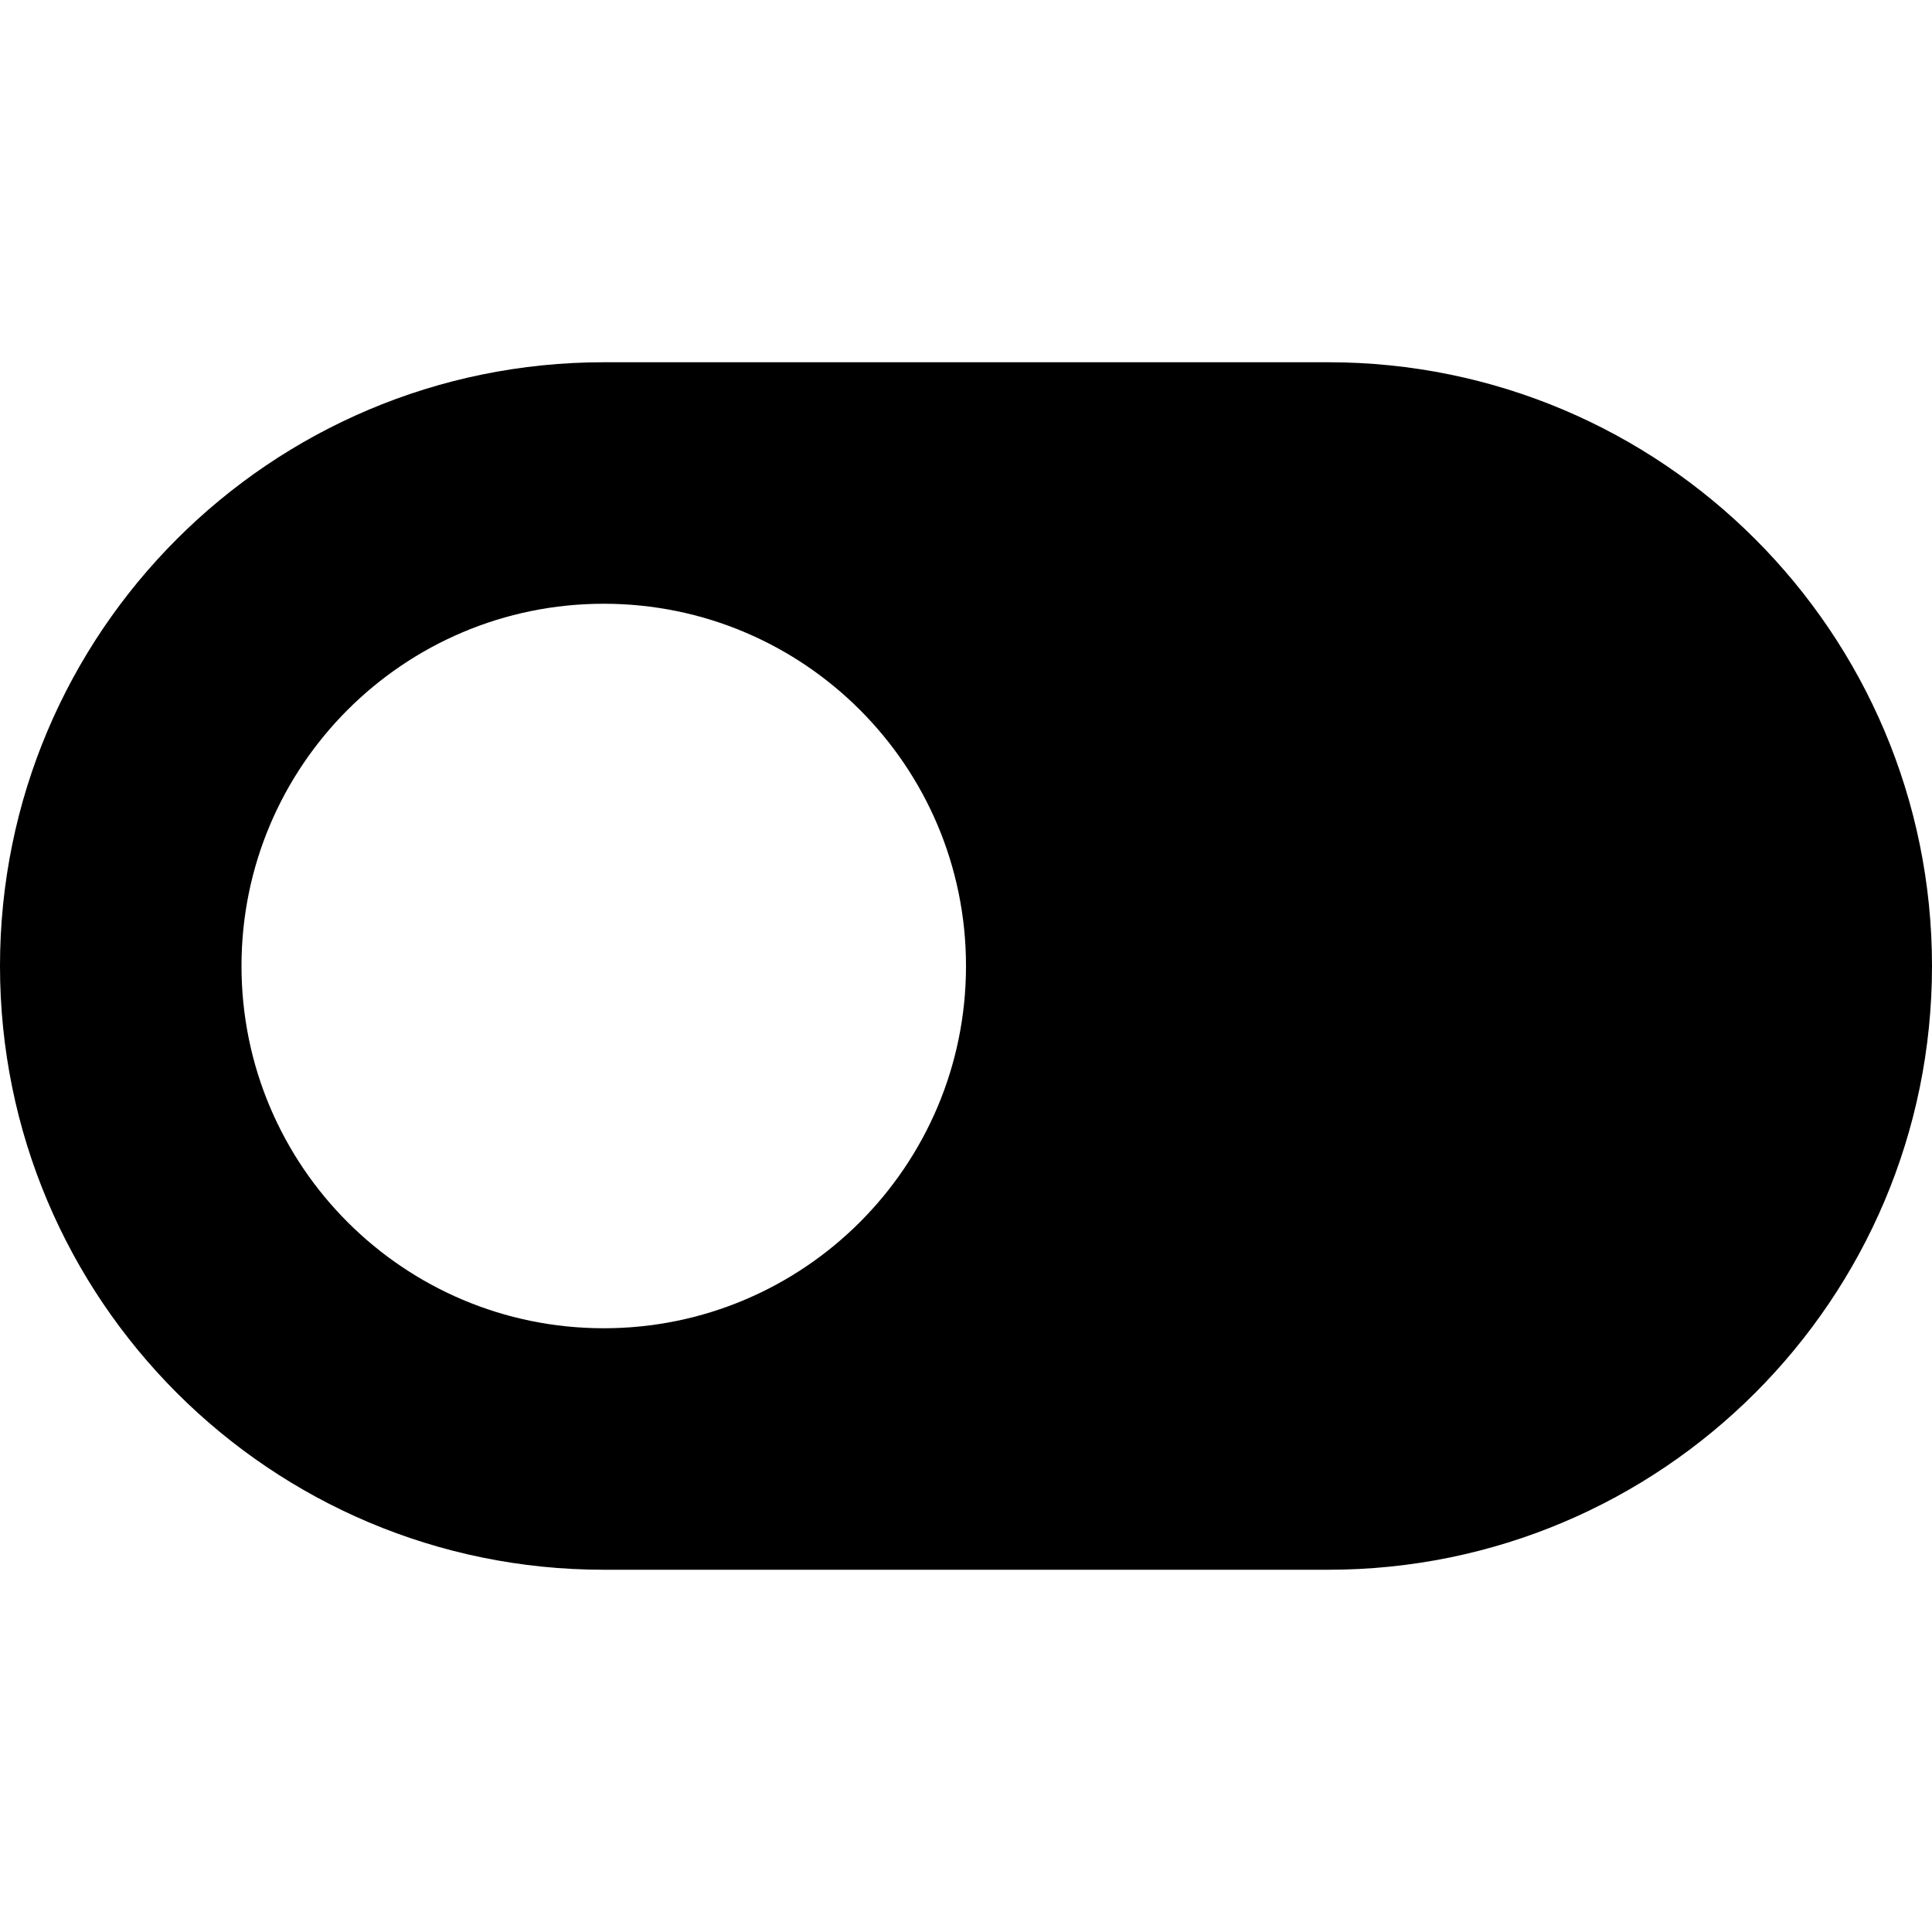
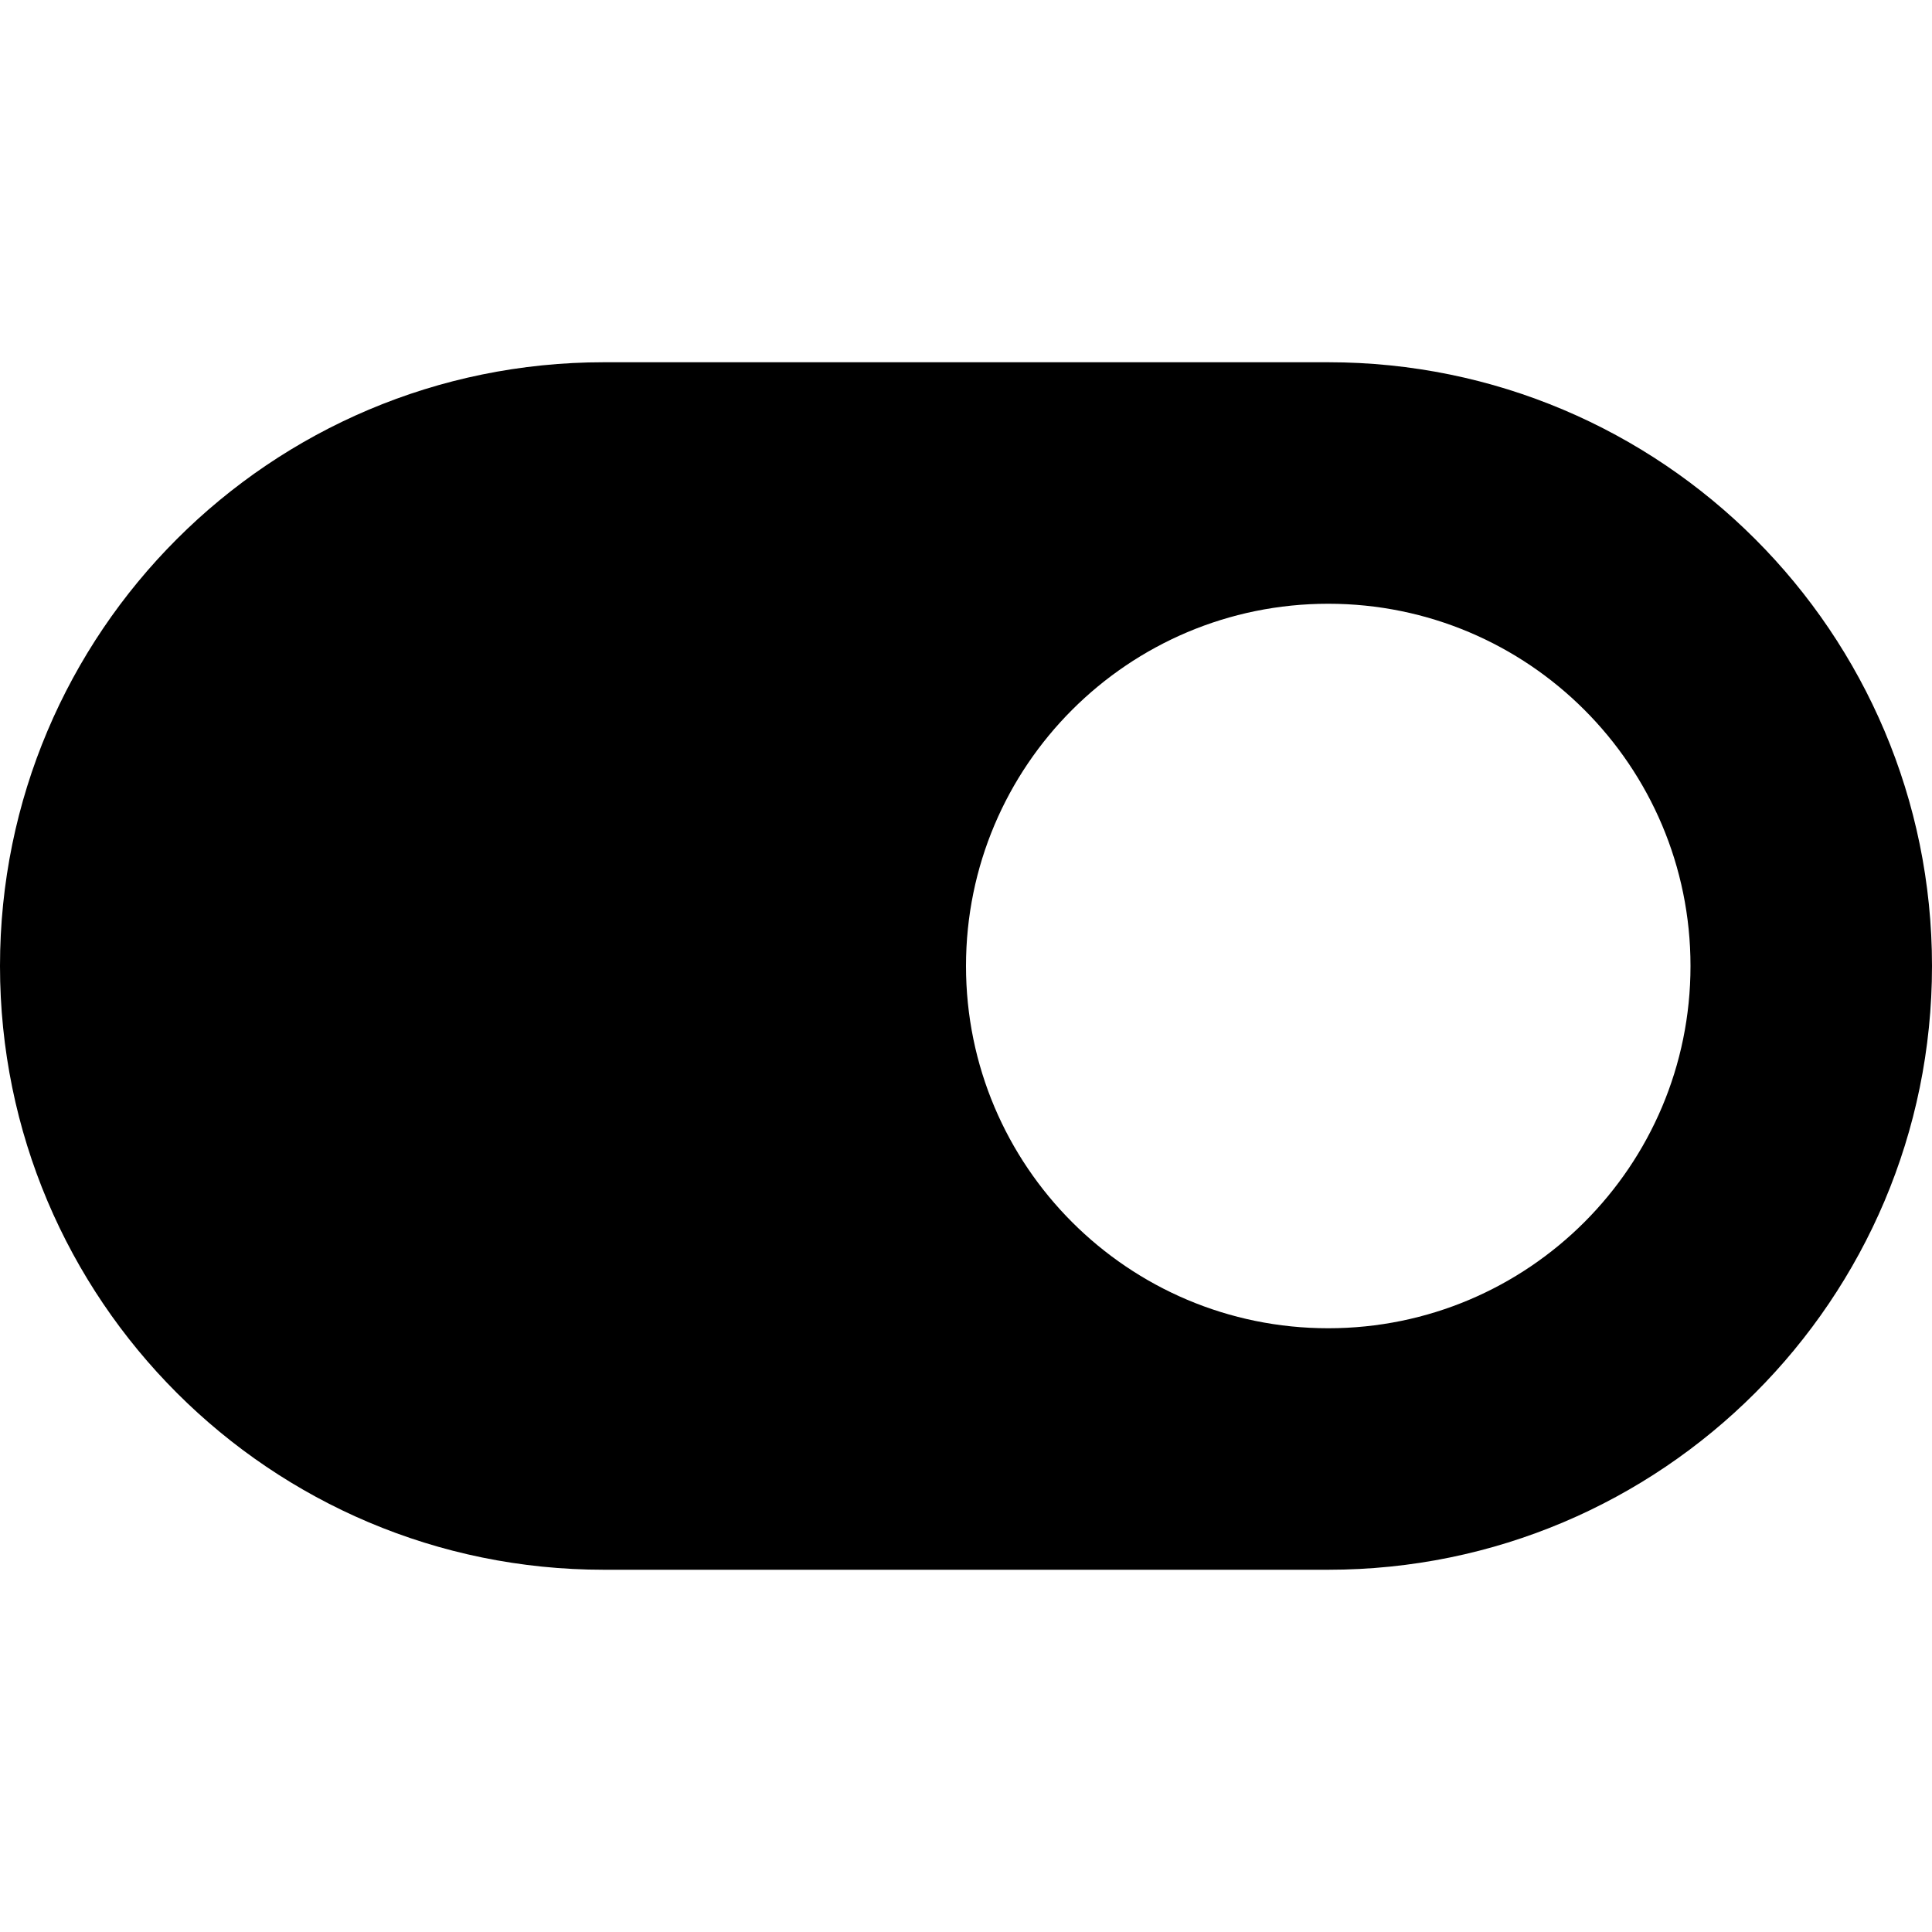
<svg xmlns="http://www.w3.org/2000/svg" width="24" height="24" viewBox="0 0 24 24" fill="none">
-   <path fill-rule="evenodd" clip-rule="evenodd" d="M7.5 4.5C3.358 4.5 0 7.858 0 12C0 16.142 3.358 19.5 7.5 19.5H16.5C20.642 19.5 24 16.142 24 12C24 7.858 20.642 4.5 16.5 4.5H7.5ZM7.5 7.5C5.015 7.5 3 9.515 3 12C3 14.485 5.015 16.5 7.5 16.5C9.985 16.5 12 14.485 12 12C12 9.515 9.985 7.5 7.5 7.5Z" fill="black" />
+   <path fill-rule="evenodd" clip-rule="evenodd" d="M16.5 4.5C20.642 4.5 24 7.858 24 12C24 16.142 20.642 19.5 16.5 19.5H7.5C3.358 19.5 0 16.142 0 12C0 7.858 3.358 4.5 7.5 4.5H16.5ZM16.5 7.5C18.985 7.5 21 9.515 21 12C21 14.485 18.985 16.5 16.5 16.5C14.015 16.5 12 14.485 12 12C12 9.515 14.015 7.5 16.5 7.5Z" fill="black" />
</svg>
